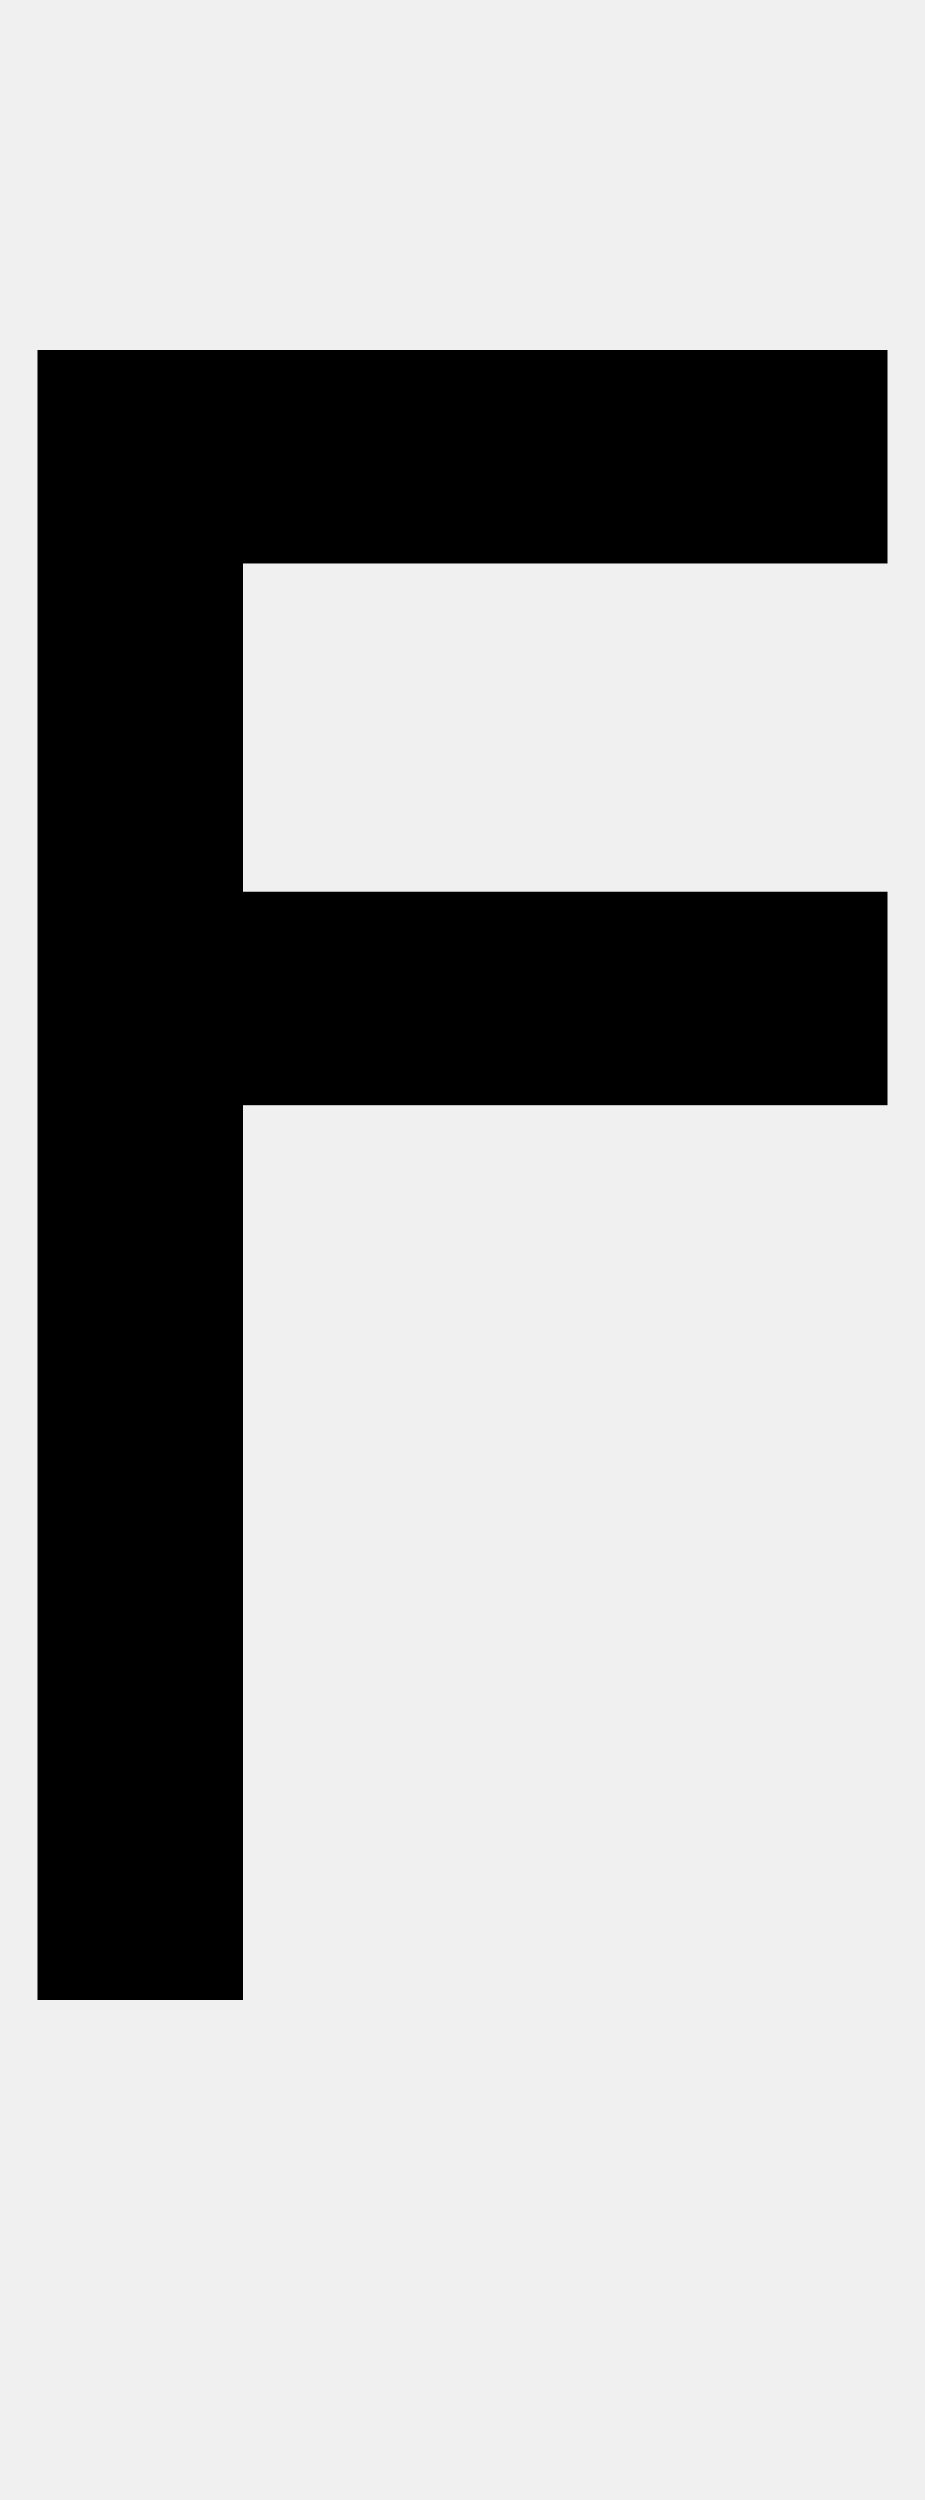
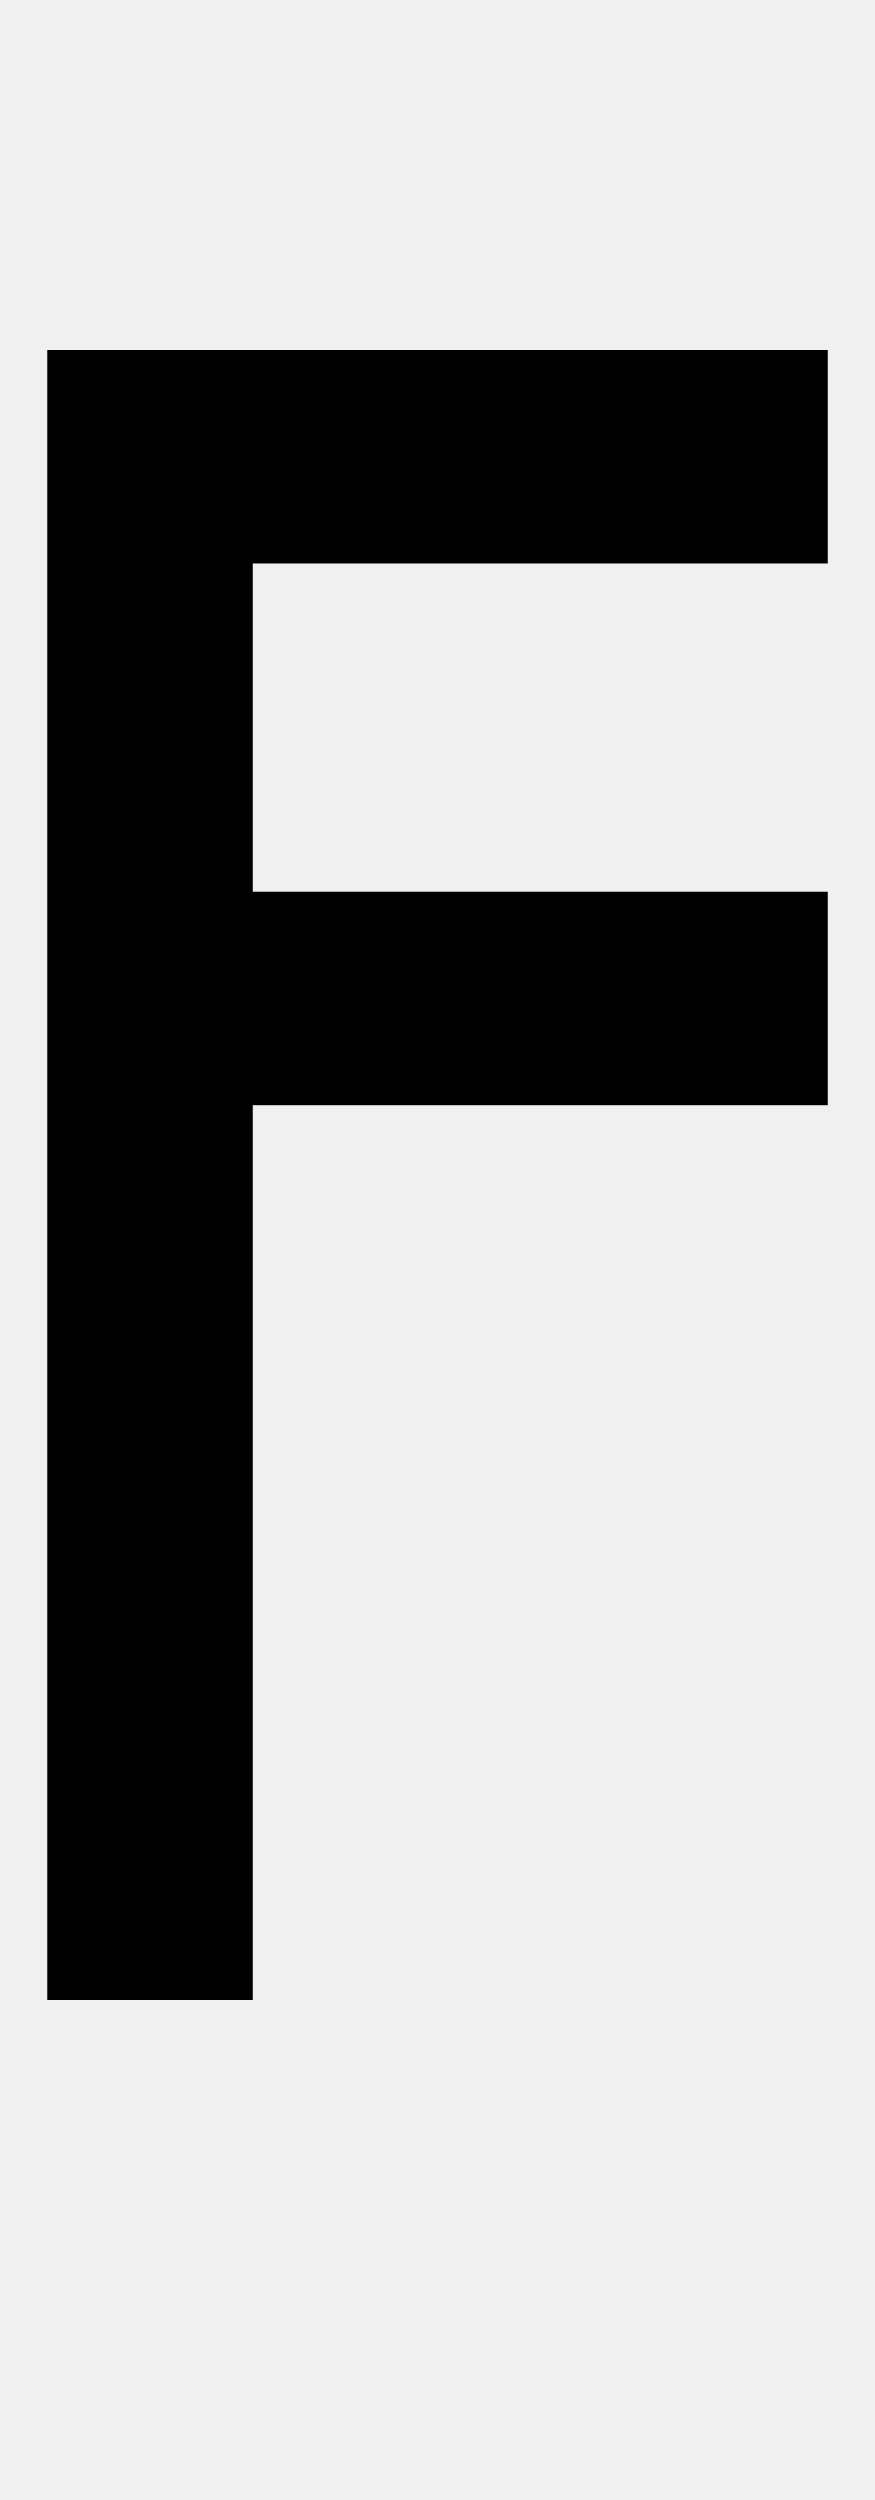
- <svg xmlns="http://www.w3.org/2000/svg" version="1.1" width="37" height="100" id="svg4460">
+ <svg xmlns="http://www.w3.org/2000/svg" version="1.1" width="35" height="100" id="svg4460">
  <defs id="defs4462" />
  <g aria-label="C" id="text3215" style="font-size:32px;line-height:1.25" transform="translate(-37.75,-4)">
    <g aria-label="A" id="text5282" transform="matrix(1.629091,0,0,2.829203,-41.00273,-68.77696)">
-       <path d="m 70.133,30.672 v 3.018 l -15.825,8.1e-5 v 4.641 l 15.825,-8.1e-5 v 3.018 l -15.825,8.1e-5 V 54 H 49.262 V 30.672 Z" style="font-weight:bold;font-size:12.7px;line-height:1;font-family:'Caviar Dreams';-inkscape-font-specification:'Caviar Dreams Bold';text-align:center;text-anchor:middle;fill:#000000;stroke:#ffffff;stroke-width:0;stroke-linecap:round" id="path460" />
+       <path d="m 68.666,30.672 v 3.018 l -14.118,8.1e-5 v 4.641 l 14.118,-8.1e-5 v 3.018 l -14.118,8.1e-5 V 54 H 49.502 V 30.672 Z" style="font-weight:bold;font-size:12.7px;line-height:1;font-family:'Caviar Dreams';-inkscape-font-specification:'Caviar Dreams Bold';text-align:center;text-anchor:middle;fill:#000000;stroke:#ffffff;stroke-width:0;stroke-linecap:round" id="path460" />
    </g>
  </g>
</svg>
